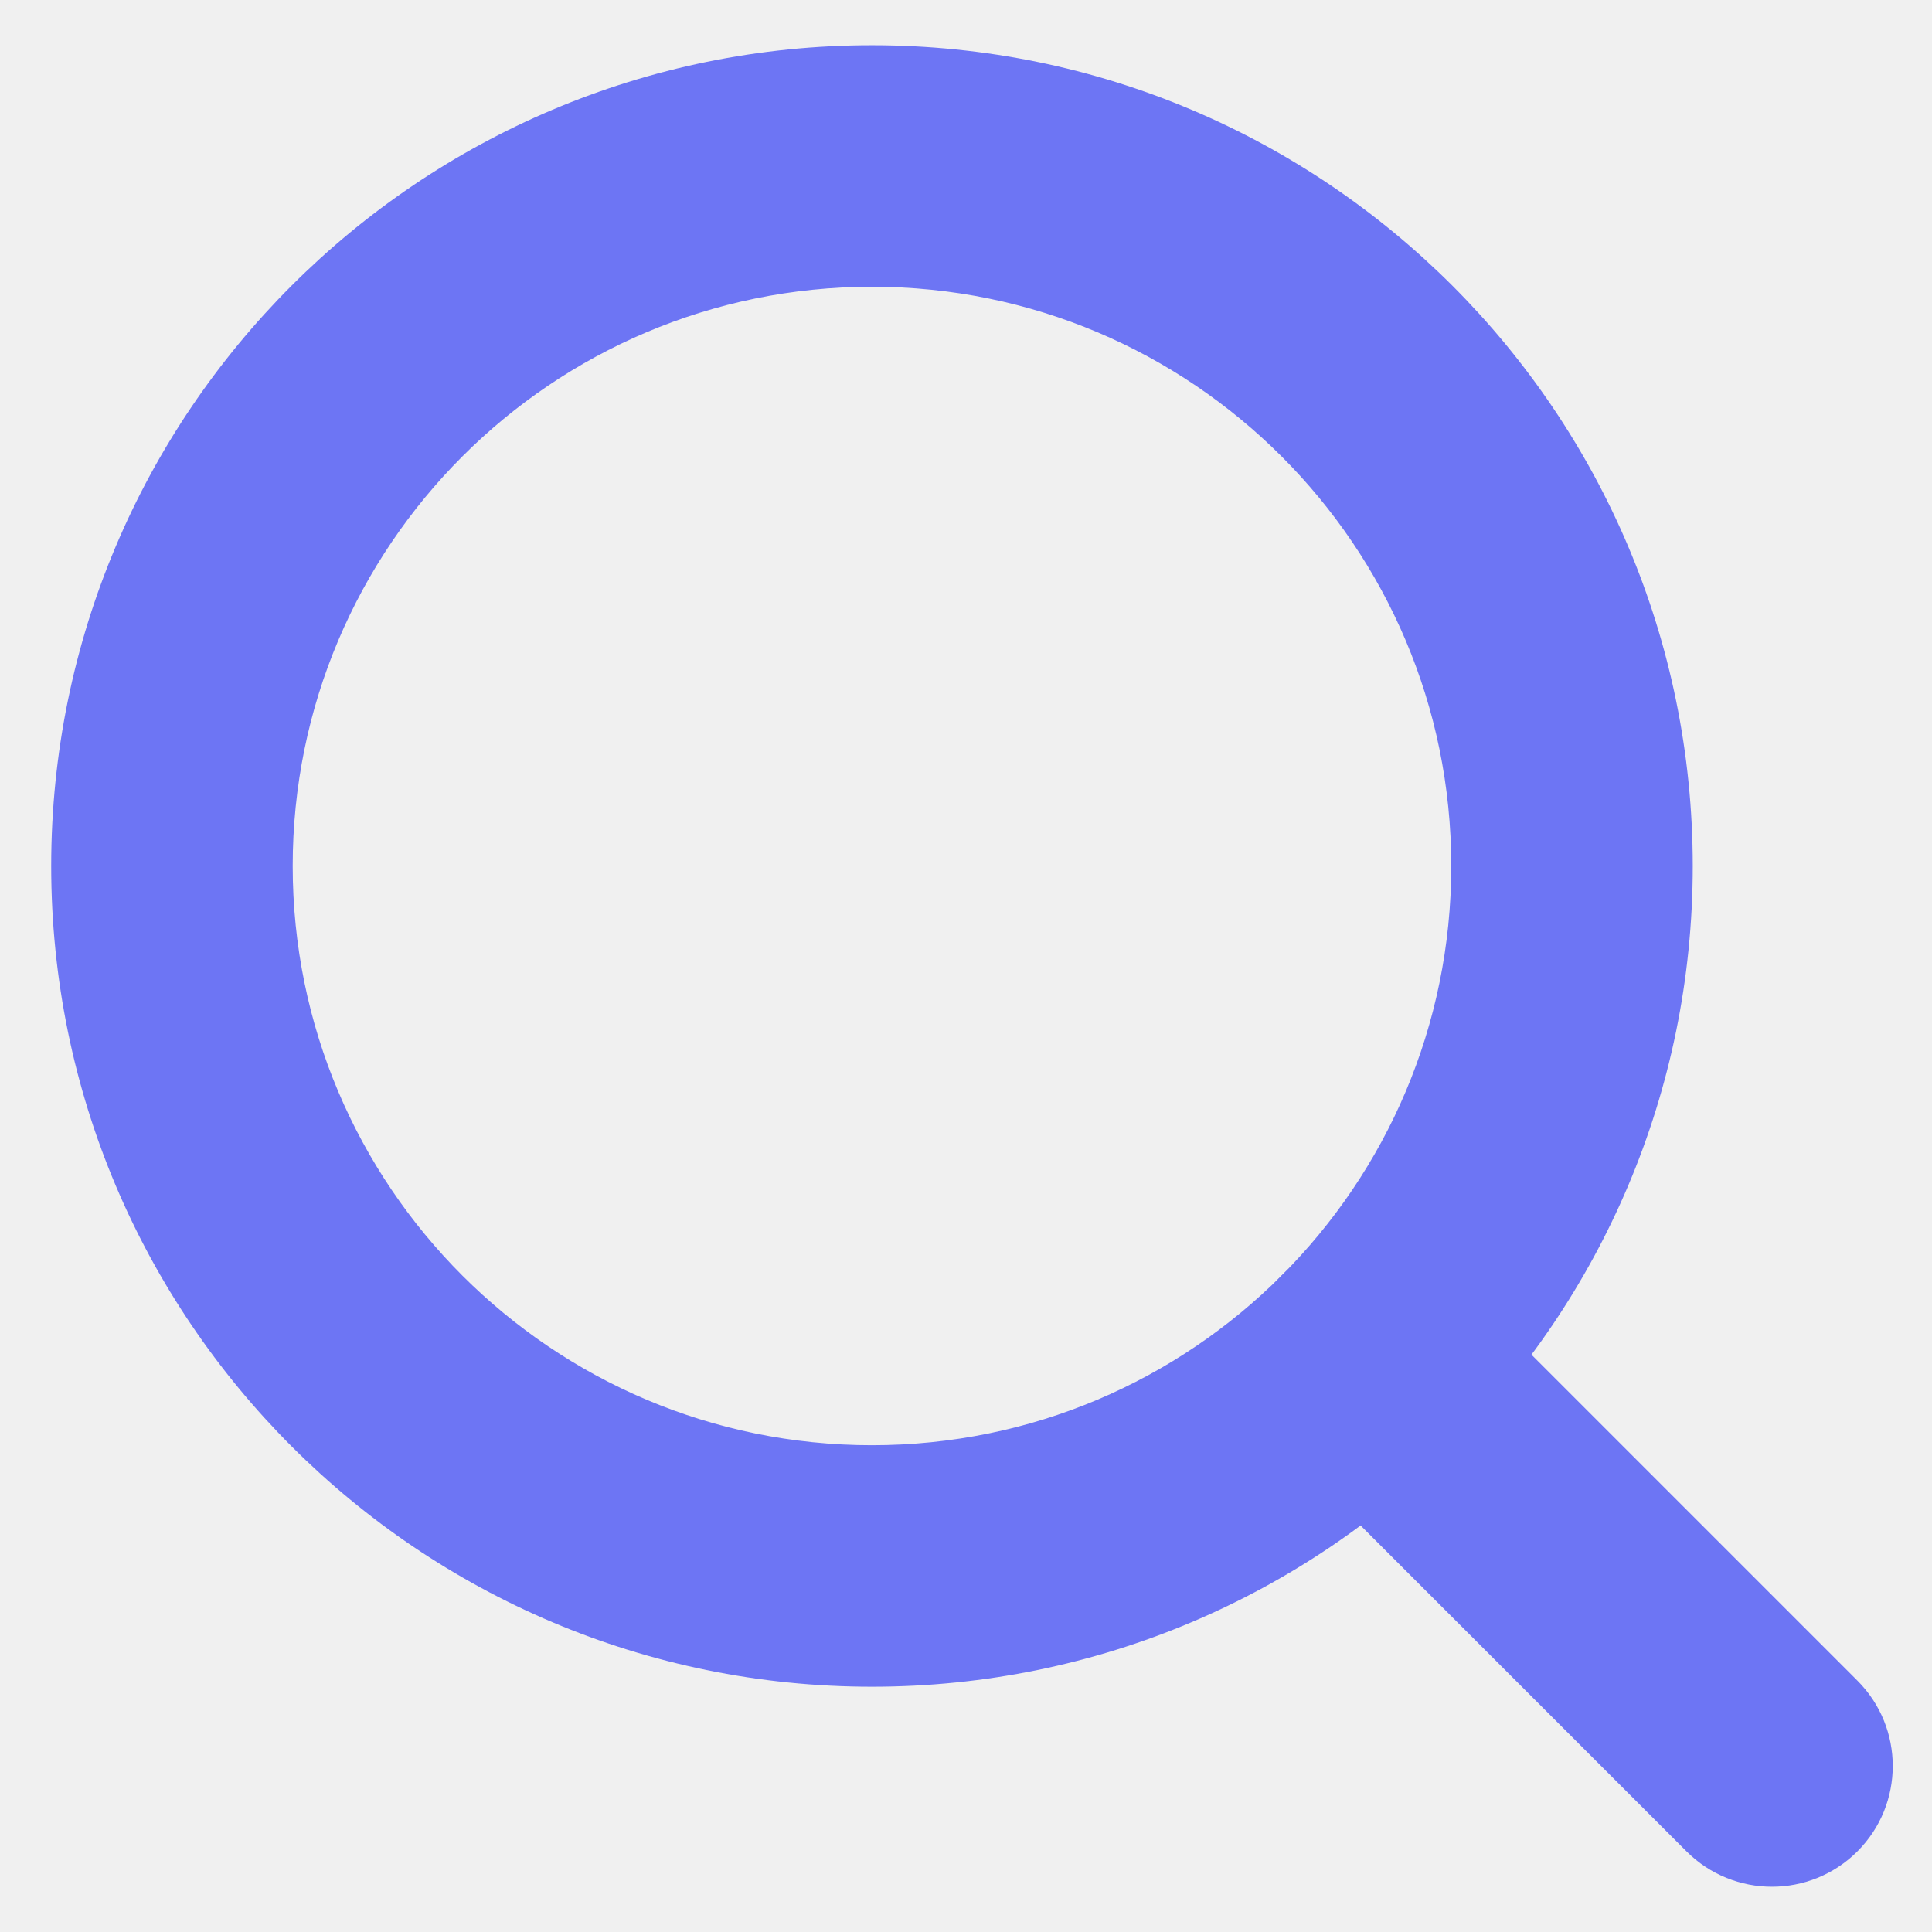
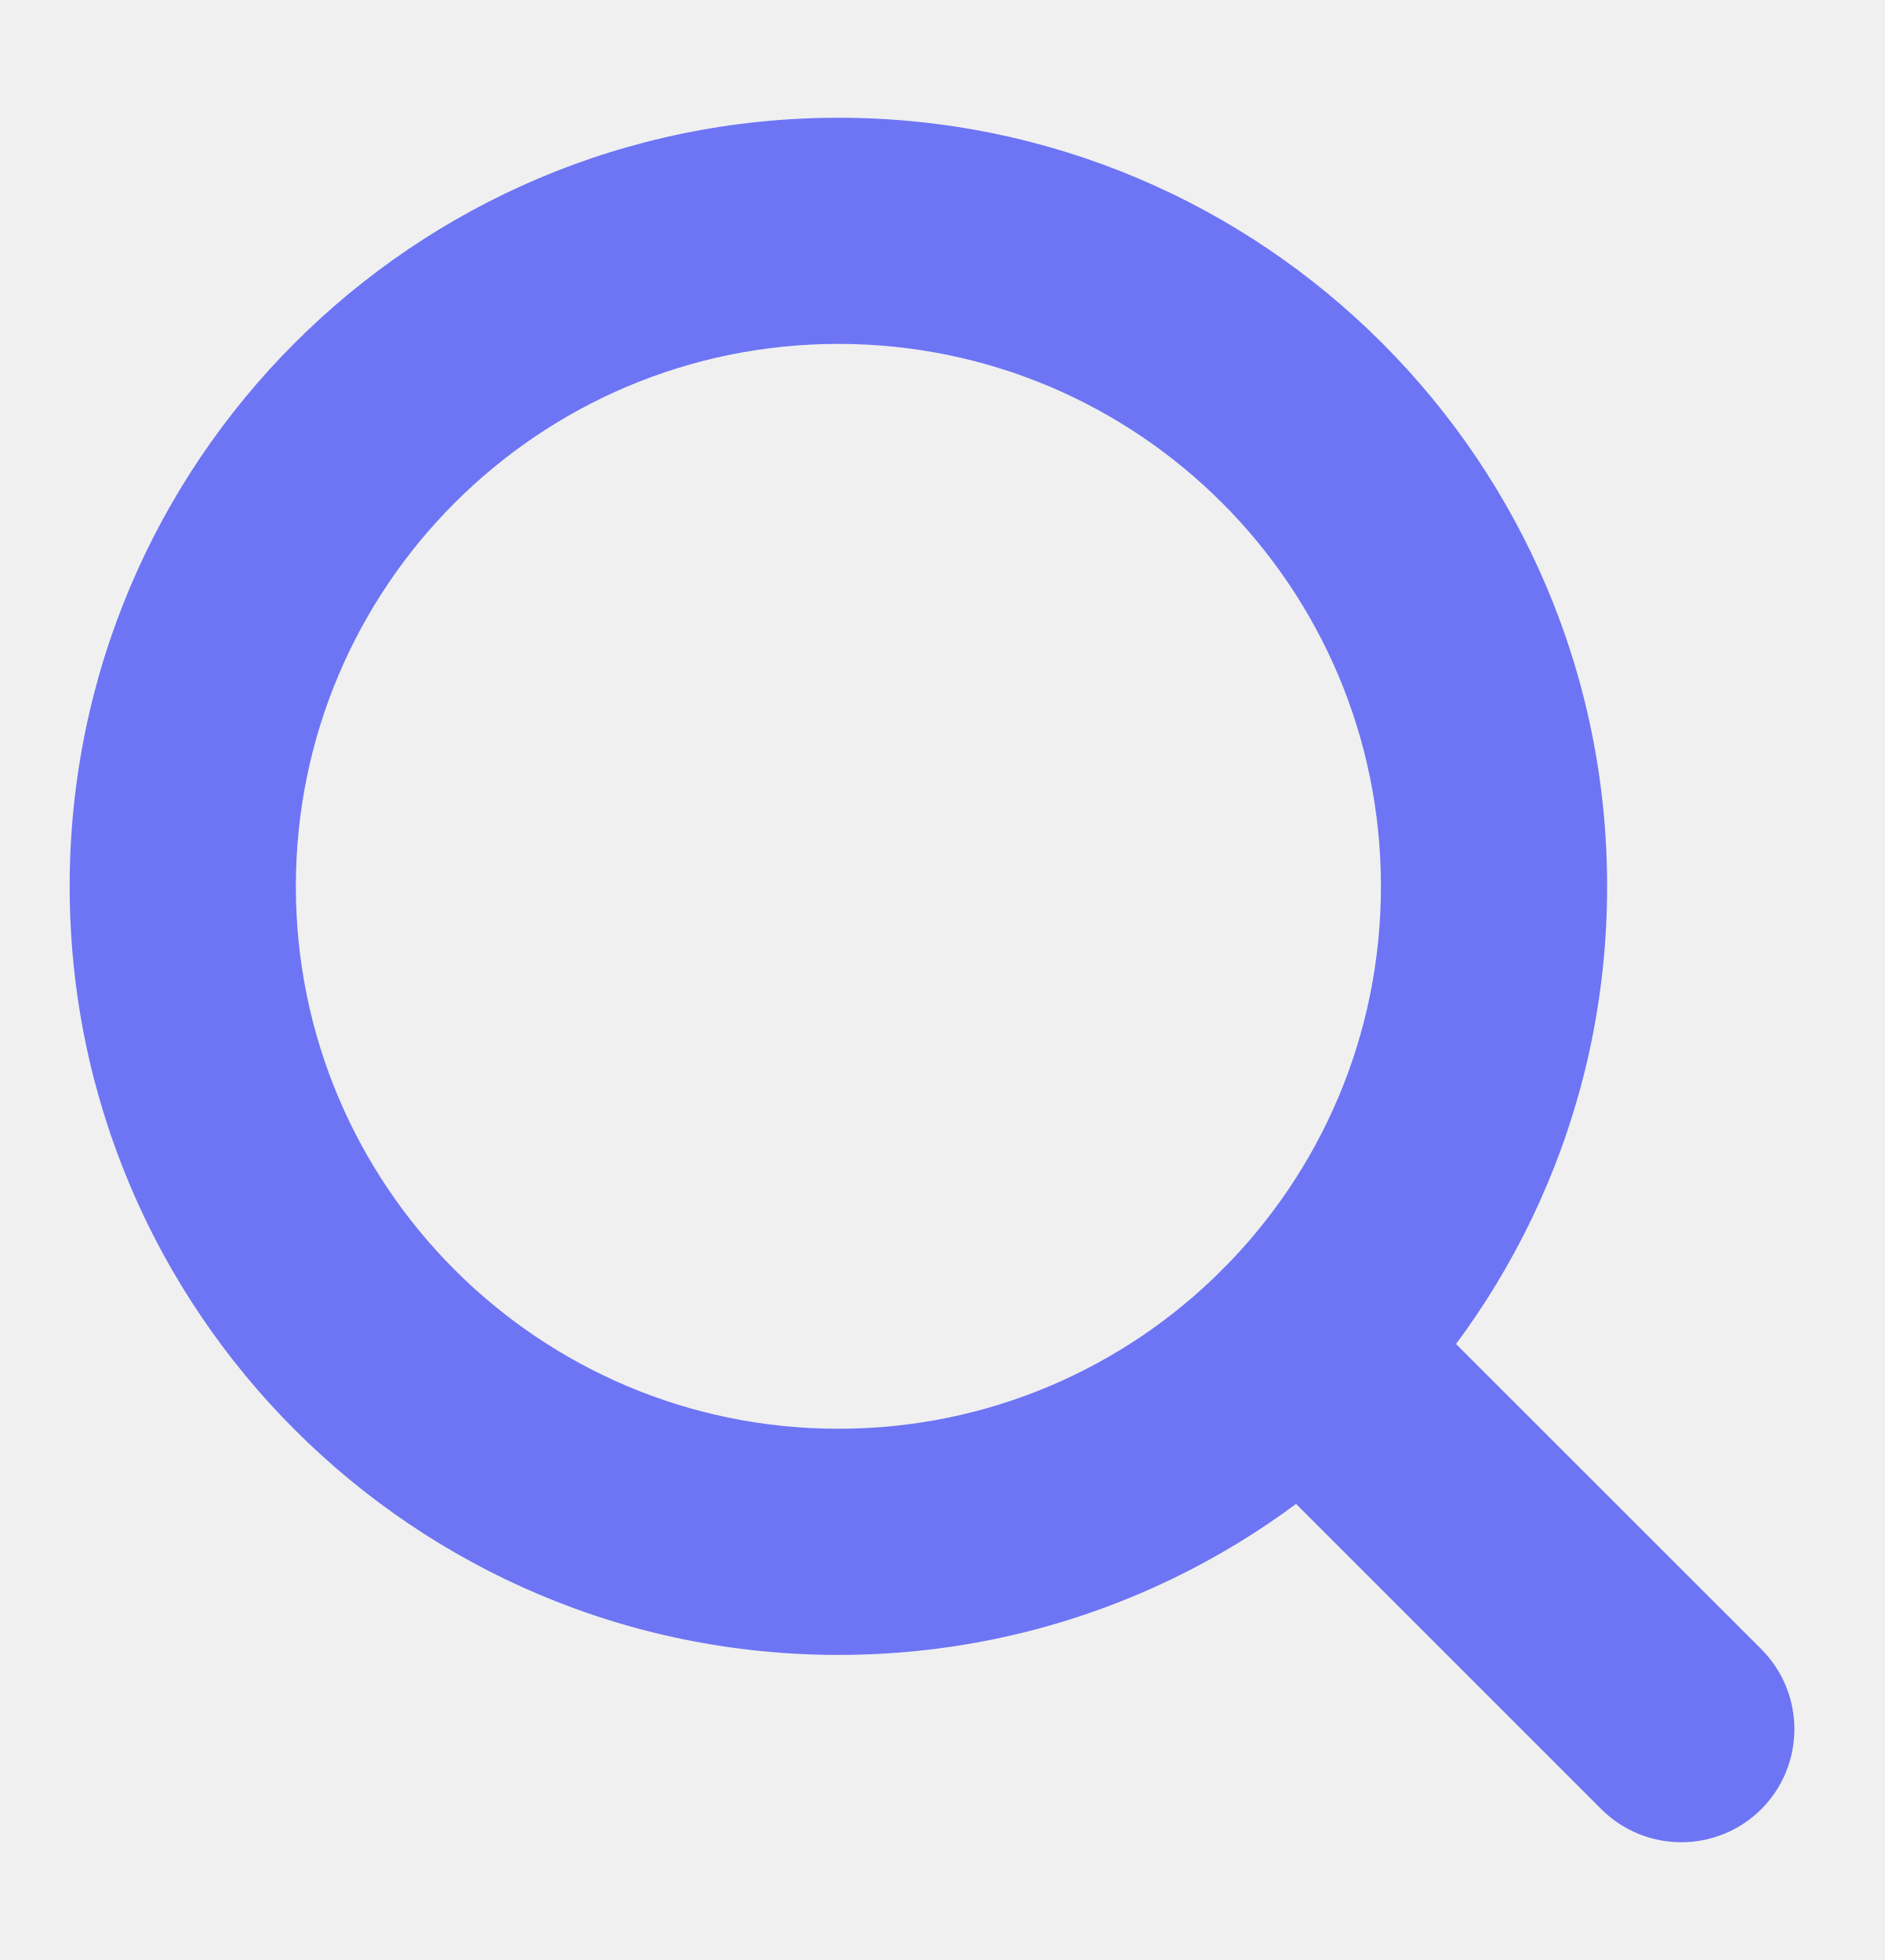
- <svg xmlns="http://www.w3.org/2000/svg" width="24" height="24" viewBox="0 0 24 24" fill="none">
-   <path fill-rule="evenodd" clip-rule="evenodd" d="M10.832 3.562C6.858 3.562 3.636 6.784 3.636 10.758C3.636 14.732 6.858 17.953 10.832 17.953C14.806 17.953 18.028 14.732 18.028 10.758C18.028 6.784 14.806 3.562 10.832 3.562ZM0.636 10.758C0.636 5.127 5.201 0.562 10.832 0.562C16.463 0.562 21.028 5.127 21.028 10.758C21.028 16.389 16.463 20.953 10.832 20.953C5.201 20.953 0.636 16.389 0.636 10.758Z" fill="#6D75F4" />
-   <path fill-rule="evenodd" clip-rule="evenodd" d="M15.92 15.846C16.506 15.26 17.456 15.26 18.042 15.846L23.073 20.877C23.659 21.463 23.659 22.413 23.073 22.999C22.487 23.584 21.537 23.584 20.951 22.999L15.92 17.968C15.335 17.382 15.335 16.432 15.92 15.846Z" fill="#6D75F4" />
+ <svg xmlns="http://www.w3.org/2000/svg" width="25" height="26" viewBox="0 0 25 26" fill="none">
+   <g clip-path="url(#clip0_6329_60280)">
+     <path fill-rule="evenodd" clip-rule="evenodd" d="M11.12 4.562C7.146 4.562 3.924 7.784 3.924 11.758C3.924 15.732 7.146 18.953 11.12 18.953C15.094 18.953 18.316 15.732 18.316 11.758C18.316 7.784 15.094 4.562 11.12 4.562ZM0.924 11.758C0.924 6.127 5.489 1.562 11.12 1.562C16.751 1.562 21.316 6.127 21.316 11.758C21.316 17.389 16.751 21.953 11.12 21.953C5.489 21.953 0.924 17.389 0.924 11.758Z" fill="#6D75F4" />
+     <path fill-rule="evenodd" clip-rule="evenodd" d="M16.208 16.846C16.794 16.26 17.744 16.26 18.329 16.846L23.361 21.877C23.946 22.463 23.946 23.413 23.361 23.999C22.775 24.584 21.825 24.584 21.239 23.999L16.208 18.968C15.622 18.382 15.622 17.432 16.208 16.846Z" fill="#6D75F4" />
+   </g>
+   <defs>
+     <clipPath id="clip0_6329_60280">
+       <rect width="24.003" height="24.003" fill="white" transform="translate(0.360352 0.998291)" />
+     </clipPath>
+   </defs>
</svg>
